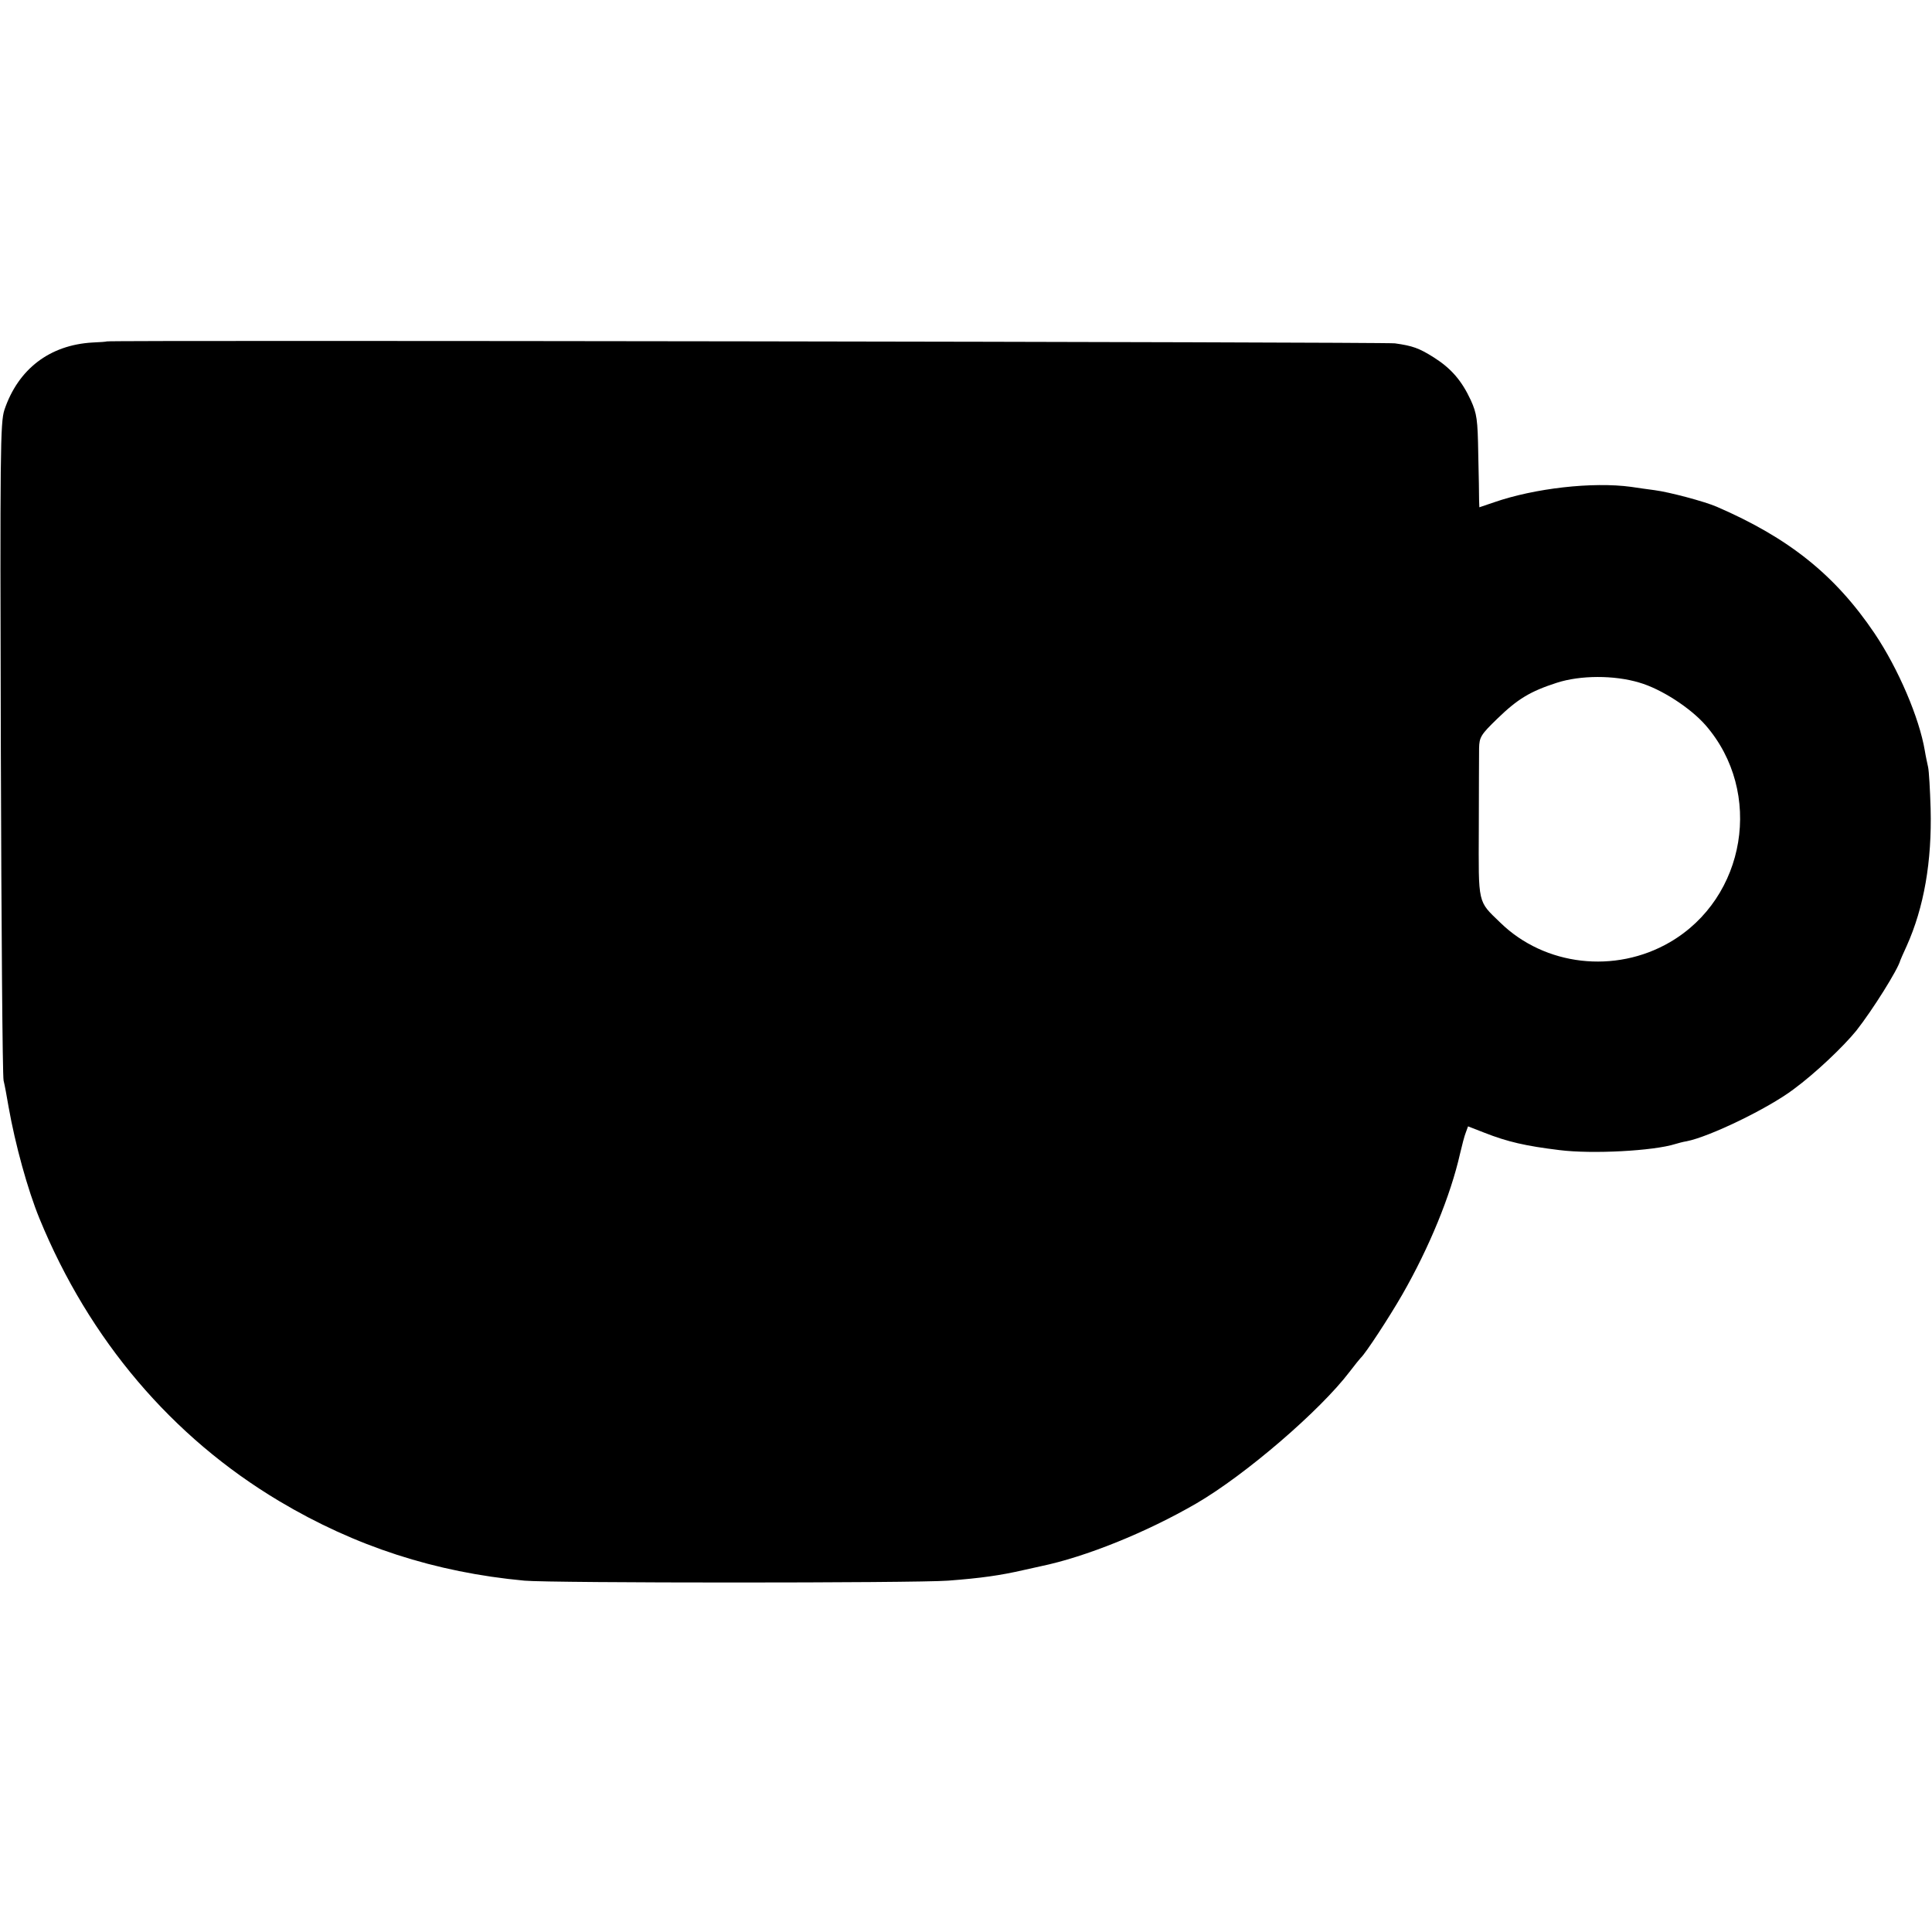
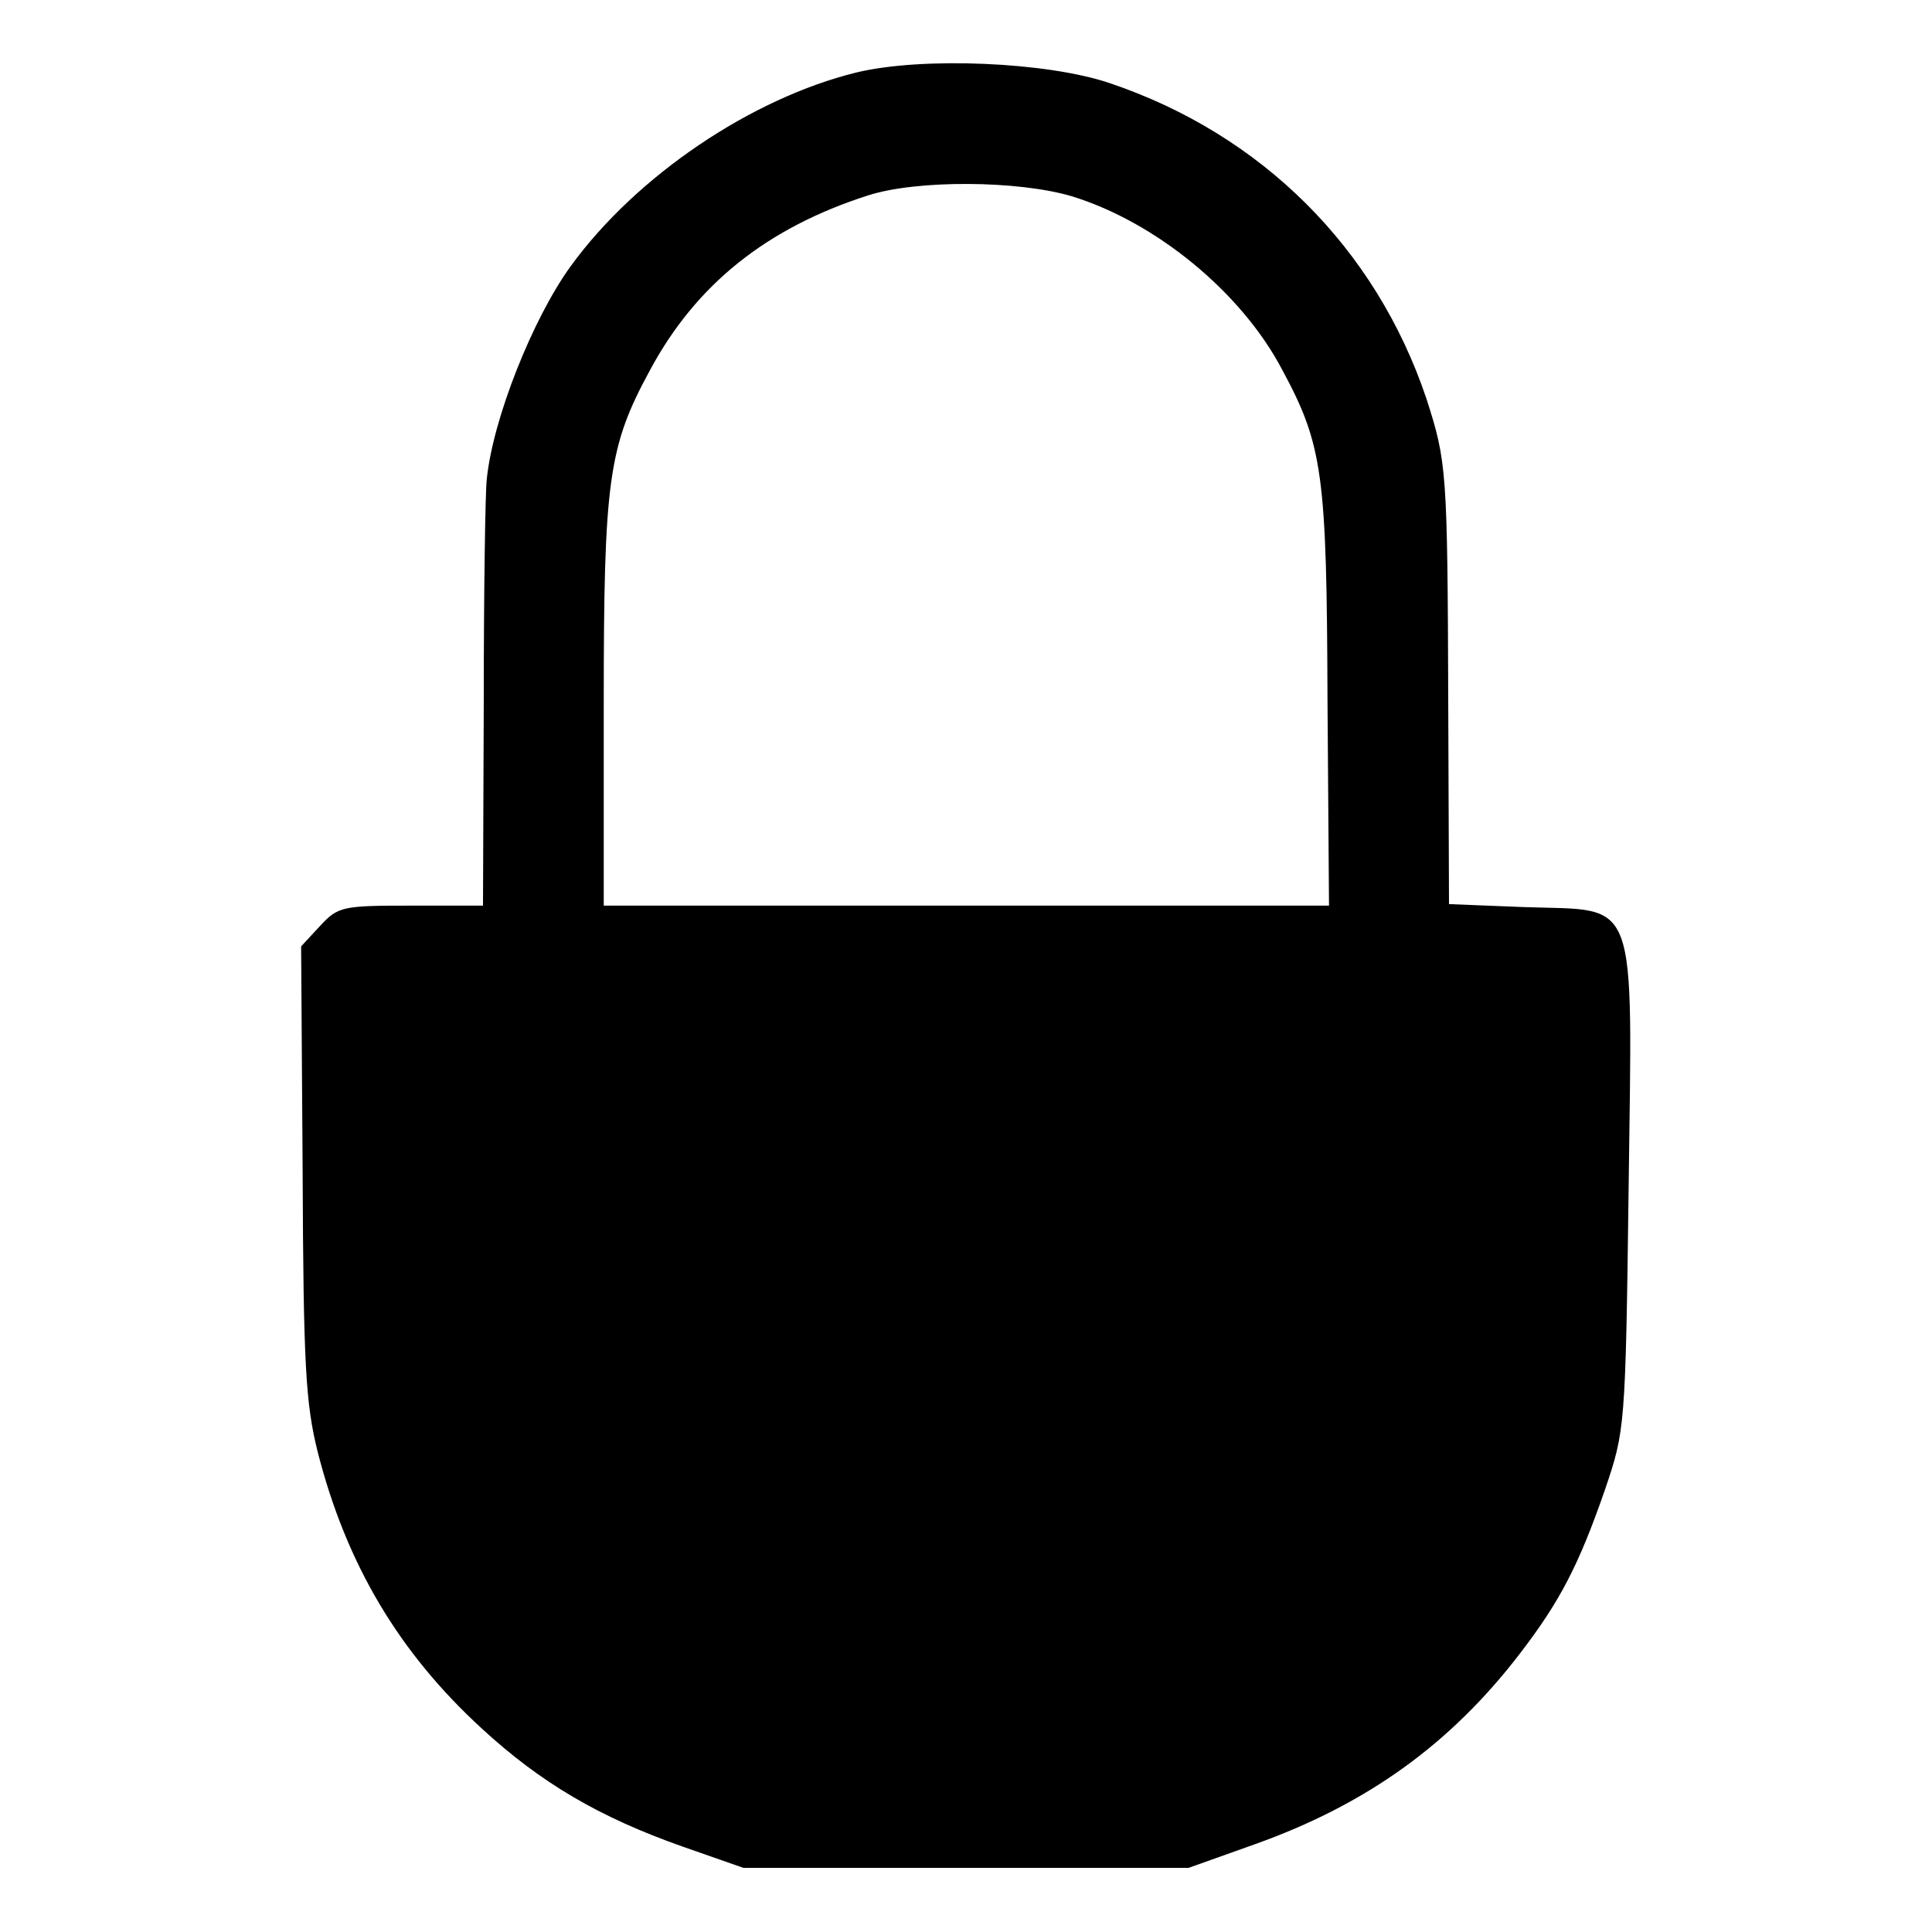
- <svg xmlns="http://www.w3.org/2000/svg" version="1.0" width="700pt" height="700pt" viewBox="0 0 700 700" preserveAspectRatio="xMidYMid meet">
-   <g transform="translate(0,700) scale(0.1,-0.1)" fill="#000000" stroke="none">
-     <path d="M387 5763 c-1 -1 -24 -3 -52 -4 -155 -9 -269 -96 -319 -244 -15 -46 -16 -145 -13 -1225 2 -646 6 -1188 10 -1205 4 -16 12 -59 18 -95 24 -136 69 -300 112 -405 180 -439 480 -792 869 -1024 275 -164 565 -258 888 -288 97 -9 1416 -9 1535 0 119 9 189 19 272 38 27 6 55 12 63 14 164 34 384 123 565 228 177 103 448 336 555 477 19 25 37 47 40 50 17 15 104 148 151 230 97 169 175 359 209 510 7 30 16 65 21 77 l8 22 59 -23 c84 -33 149 -48 272 -63 119 -15 341 -3 420 22 10 3 28 8 41 10 82 16 294 118 387 188 79 58 181 155 228 213 59 75 151 222 159 254 1 3 11 26 23 52 63 140 92 307 87 498 -2 69 -6 136 -9 150 -3 14 -9 41 -12 60 -20 119 -96 297 -182 425 -143 212 -311 346 -572 459 -44 19 -171 53 -225 60 -22 3 -60 8 -85 12 -140 19 -350 -5 -497 -56 l-53 -18 -1 26 c0 15 -1 90 -3 167 -2 126 -5 146 -27 195 -33 71 -71 115 -134 155 -54 34 -77 42 -141 51 -35 5 -4663 12 -4667 7z m5552 -1236 c80 -23 186 -92 241 -155 210 -242 147 -625 -130 -786 -198 -115 -453 -86 -614 71 -83 80 -79 64 -78 341 0 136 1 267 1 291 1 40 6 49 66 107 73 71 119 99 215 130 86 28 209 28 299 1z" />
+ <svg xmlns="http://www.w3.org/2000/svg" version="1.0" width="256pt" height="256pt" viewBox="0 0 256 256" preserveAspectRatio="xMidYMid meet">
+   <g transform="translate(0,256) scale(0.1,-0.1)" fill="#000000" stroke="none">
+     <path d="M1135 2464 c-139 -34 -292 -137 -379 -257 -50 -69 -103 -202 -111 -282 -2 -16 -4 -150 -4 -297 l-1 -268 -95 0 c-91 0 -97 -1 -121 -27 l-25 -27 2 -298 c1 -257 4 -308 20 -372 38 -149 108 -266 217 -366 78 -72 156 -118 267 -157 l80 -28 295 0 295 0 87 31 c149 53 260 133 352 253 53 69 78 117 113 218 26 77 27 81 31 398 5 394 14 368 -137 373 l-101 4 -1 266 c-1 310 -2 320 -29 404 -67 199 -218 350 -420 418 -83 28 -248 35 -335 14z m285 -164 c111 -34 225 -127 279 -230 54 -100 59 -139 60 -437 l2 -273 -481 0 -480 0 0 268 c0 295 6 340 61 441 61 114 155 189 289 232 65 21 199 20 270 -1z" />
  </g>
</svg>
